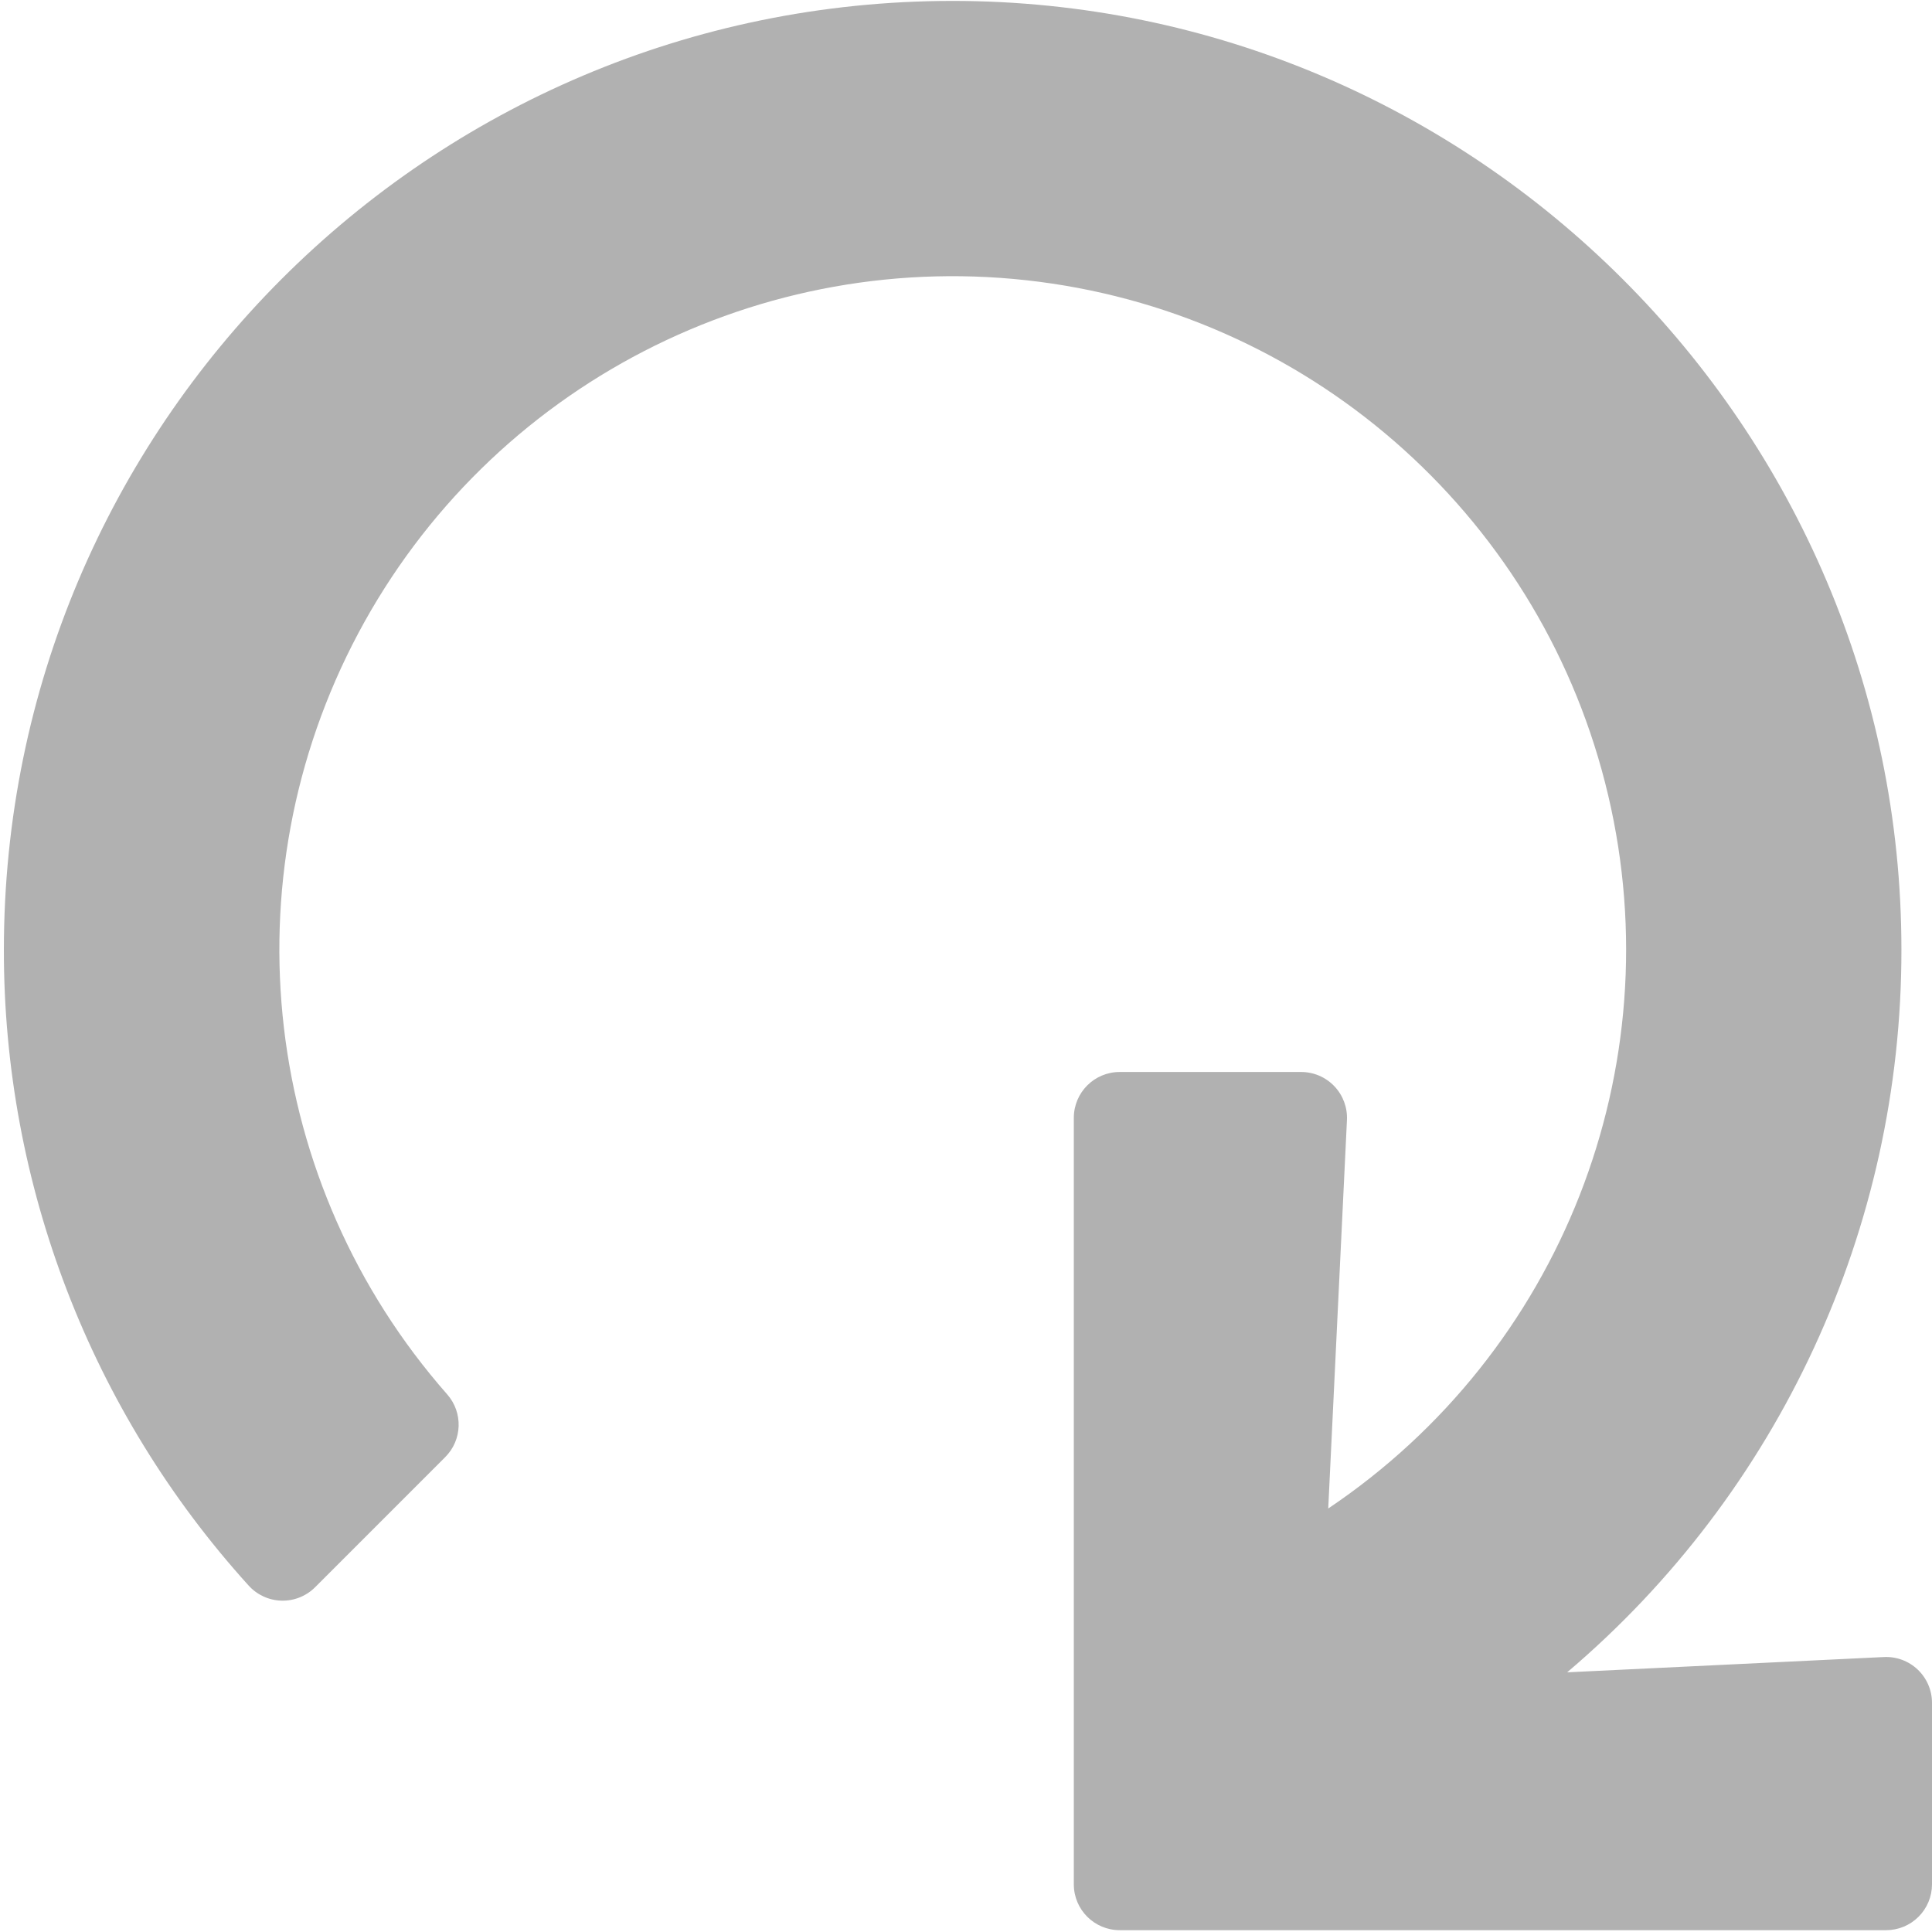
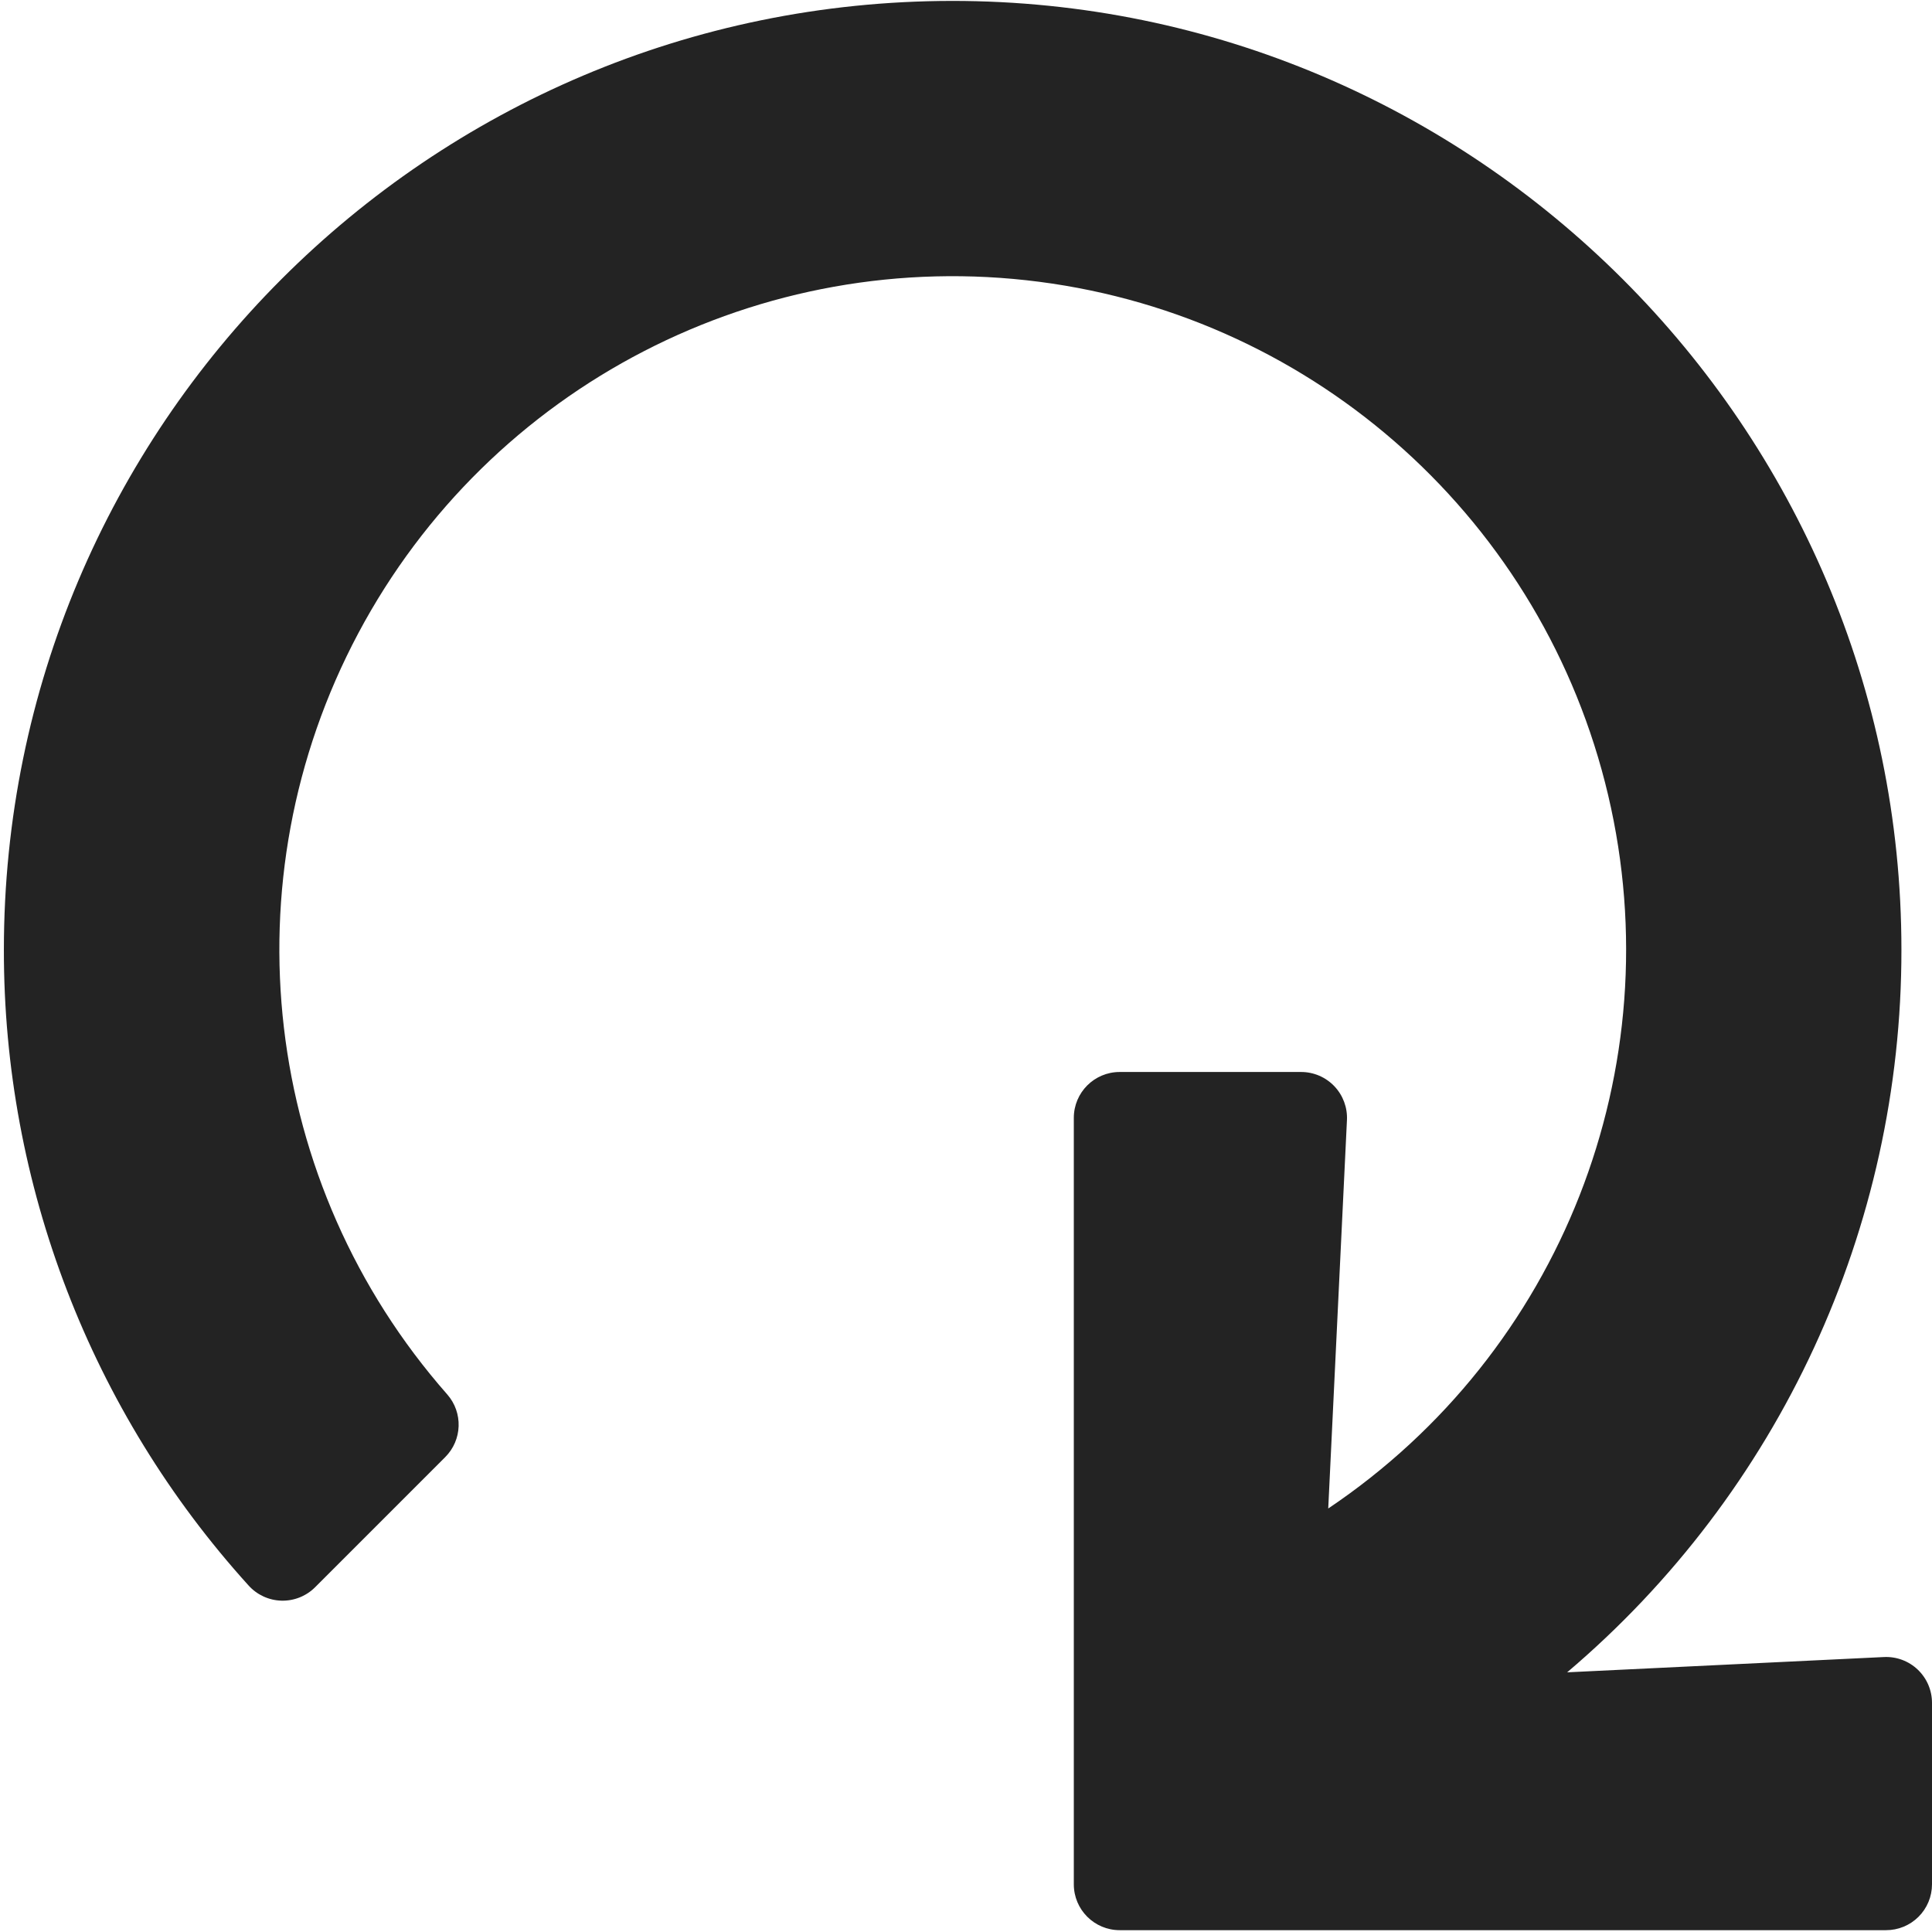
<svg xmlns="http://www.w3.org/2000/svg" width="32" height="32" viewBox="0 0 8.467 8.467" version="1.1" id="svg8">
  <defs id="defs2">
    <style id="style1399">.cls-1{fill:#e3e3e3;}</style>
    <style id="style1399-4">.cls-1{fill:#e3e3e3;}</style>
    <style id="style1399-5">.cls-1{fill:#e3e3e3;}</style>
    <style id="style1399-7">.cls-1{fill:#e3e3e3;}</style>
  </defs>
-   <path id="path822" d="M 8.467,8.258 V 7.463 A 0.201,0.201 0 0 0 8.256,7.262 L 6.868,7.329 A 4.148,4.148 0 0 0 8.333,4.162 c 0,-2.291 -1.87,-4.159 -4.161,-4.158 C 1.877,0.006 0.017,1.867 0.017,4.162 A 4.143,4.143 0 0 0 1.089,6.948 0.201,0.201 0 0 0 1.381,6.956 L 1.951,6.386 A 0.201,0.201 0 0 0 1.96,6.111 2.951,2.951 0 1 1 5.821,6.611 L 5.903,4.909 A 0.201,0.201 0 0 0 5.702,4.698 H 4.907 A 0.201,0.201 0 0 0 4.706,4.899 V 8.258 A 0.201,0.201 0 0 0 4.907,8.459 H 8.265 A 0.201,0.201 0 0 0 8.467,8.258 Z" style="stroke-width:0.017;fill:#b1b1b1;fill-opacity:1" />
+   <path id="path822" d="M 8.467,8.258 V 7.463 A 0.201,0.201 0 0 0 8.256,7.262 L 6.868,7.329 A 4.148,4.148 0 0 0 8.333,4.162 c 0,-2.291 -1.87,-4.159 -4.161,-4.158 C 1.877,0.006 0.017,1.867 0.017,4.162 A 4.143,4.143 0 0 0 1.089,6.948 0.201,0.201 0 0 0 1.381,6.956 L 1.951,6.386 A 0.201,0.201 0 0 0 1.96,6.111 2.951,2.951 0 1 1 5.821,6.611 L 5.903,4.909 A 0.201,0.201 0 0 0 5.702,4.698 H 4.907 A 0.201,0.201 0 0 0 4.706,4.899 V 8.258 A 0.201,0.201 0 0 0 4.907,8.459 H 8.265 A 0.201,0.201 0 0 0 8.467,8.258 Z" style="stroke-width:0.017;fill:#232323;fill-opacity:1" />
</svg>
